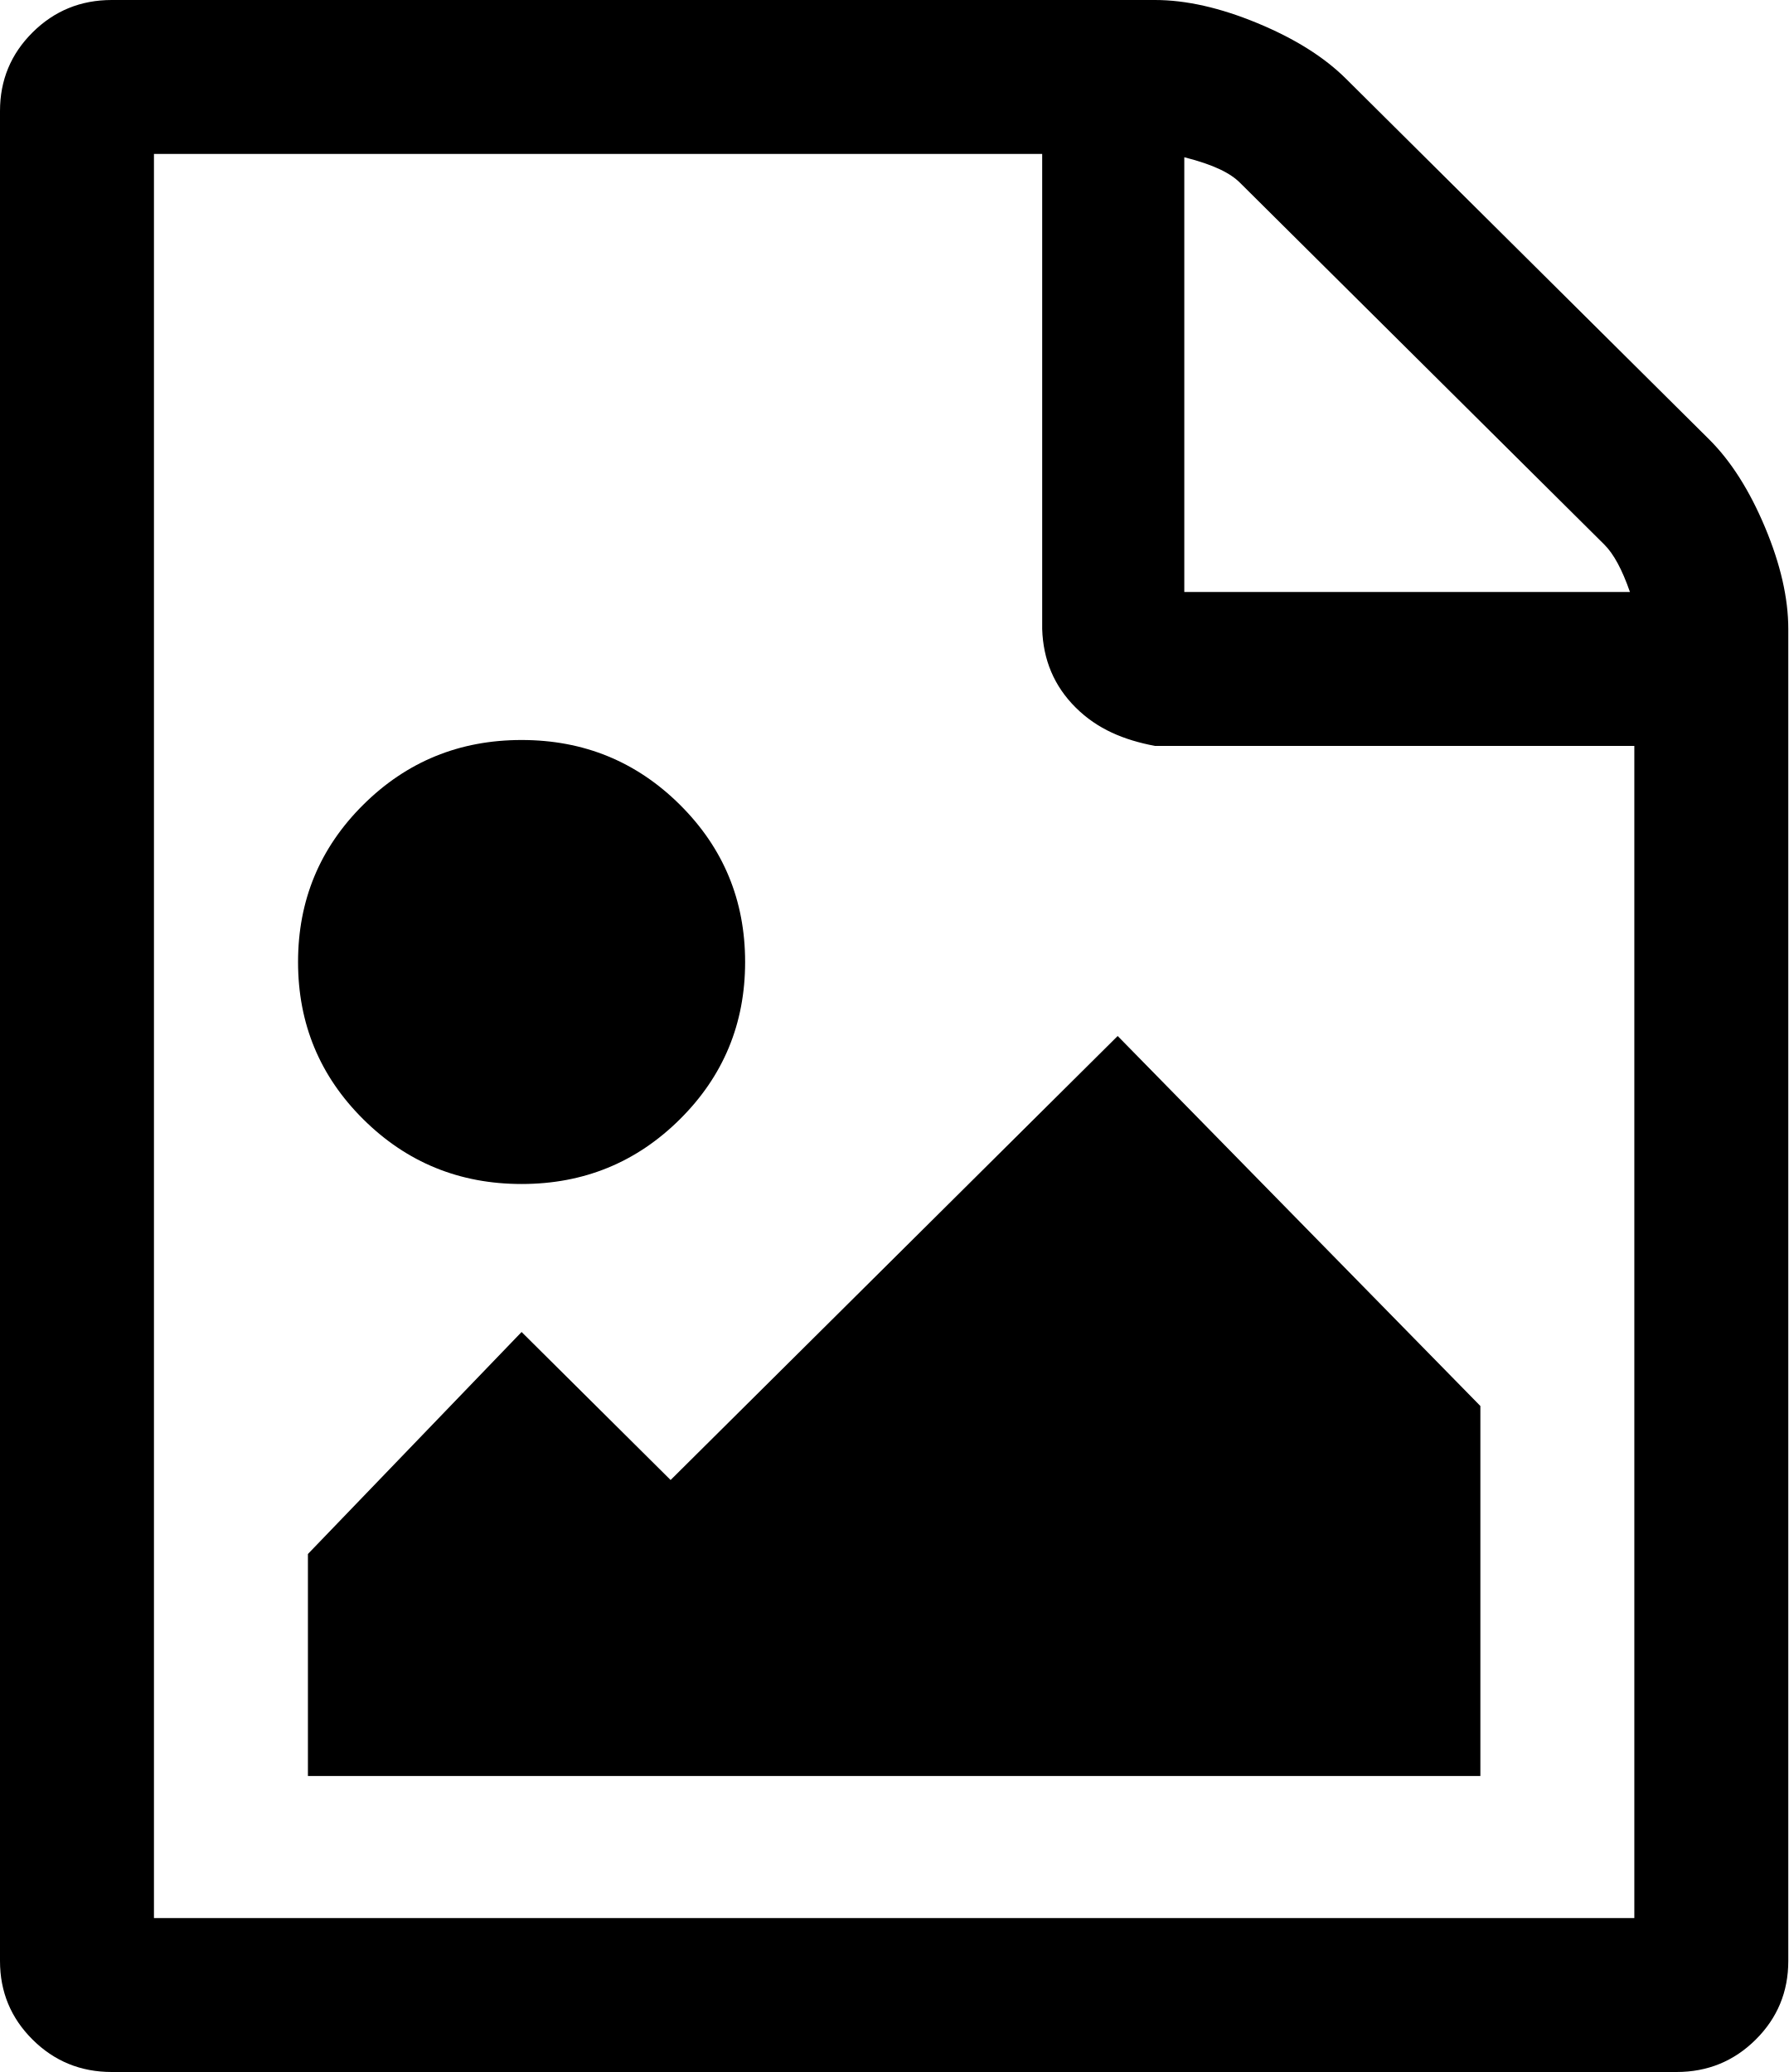
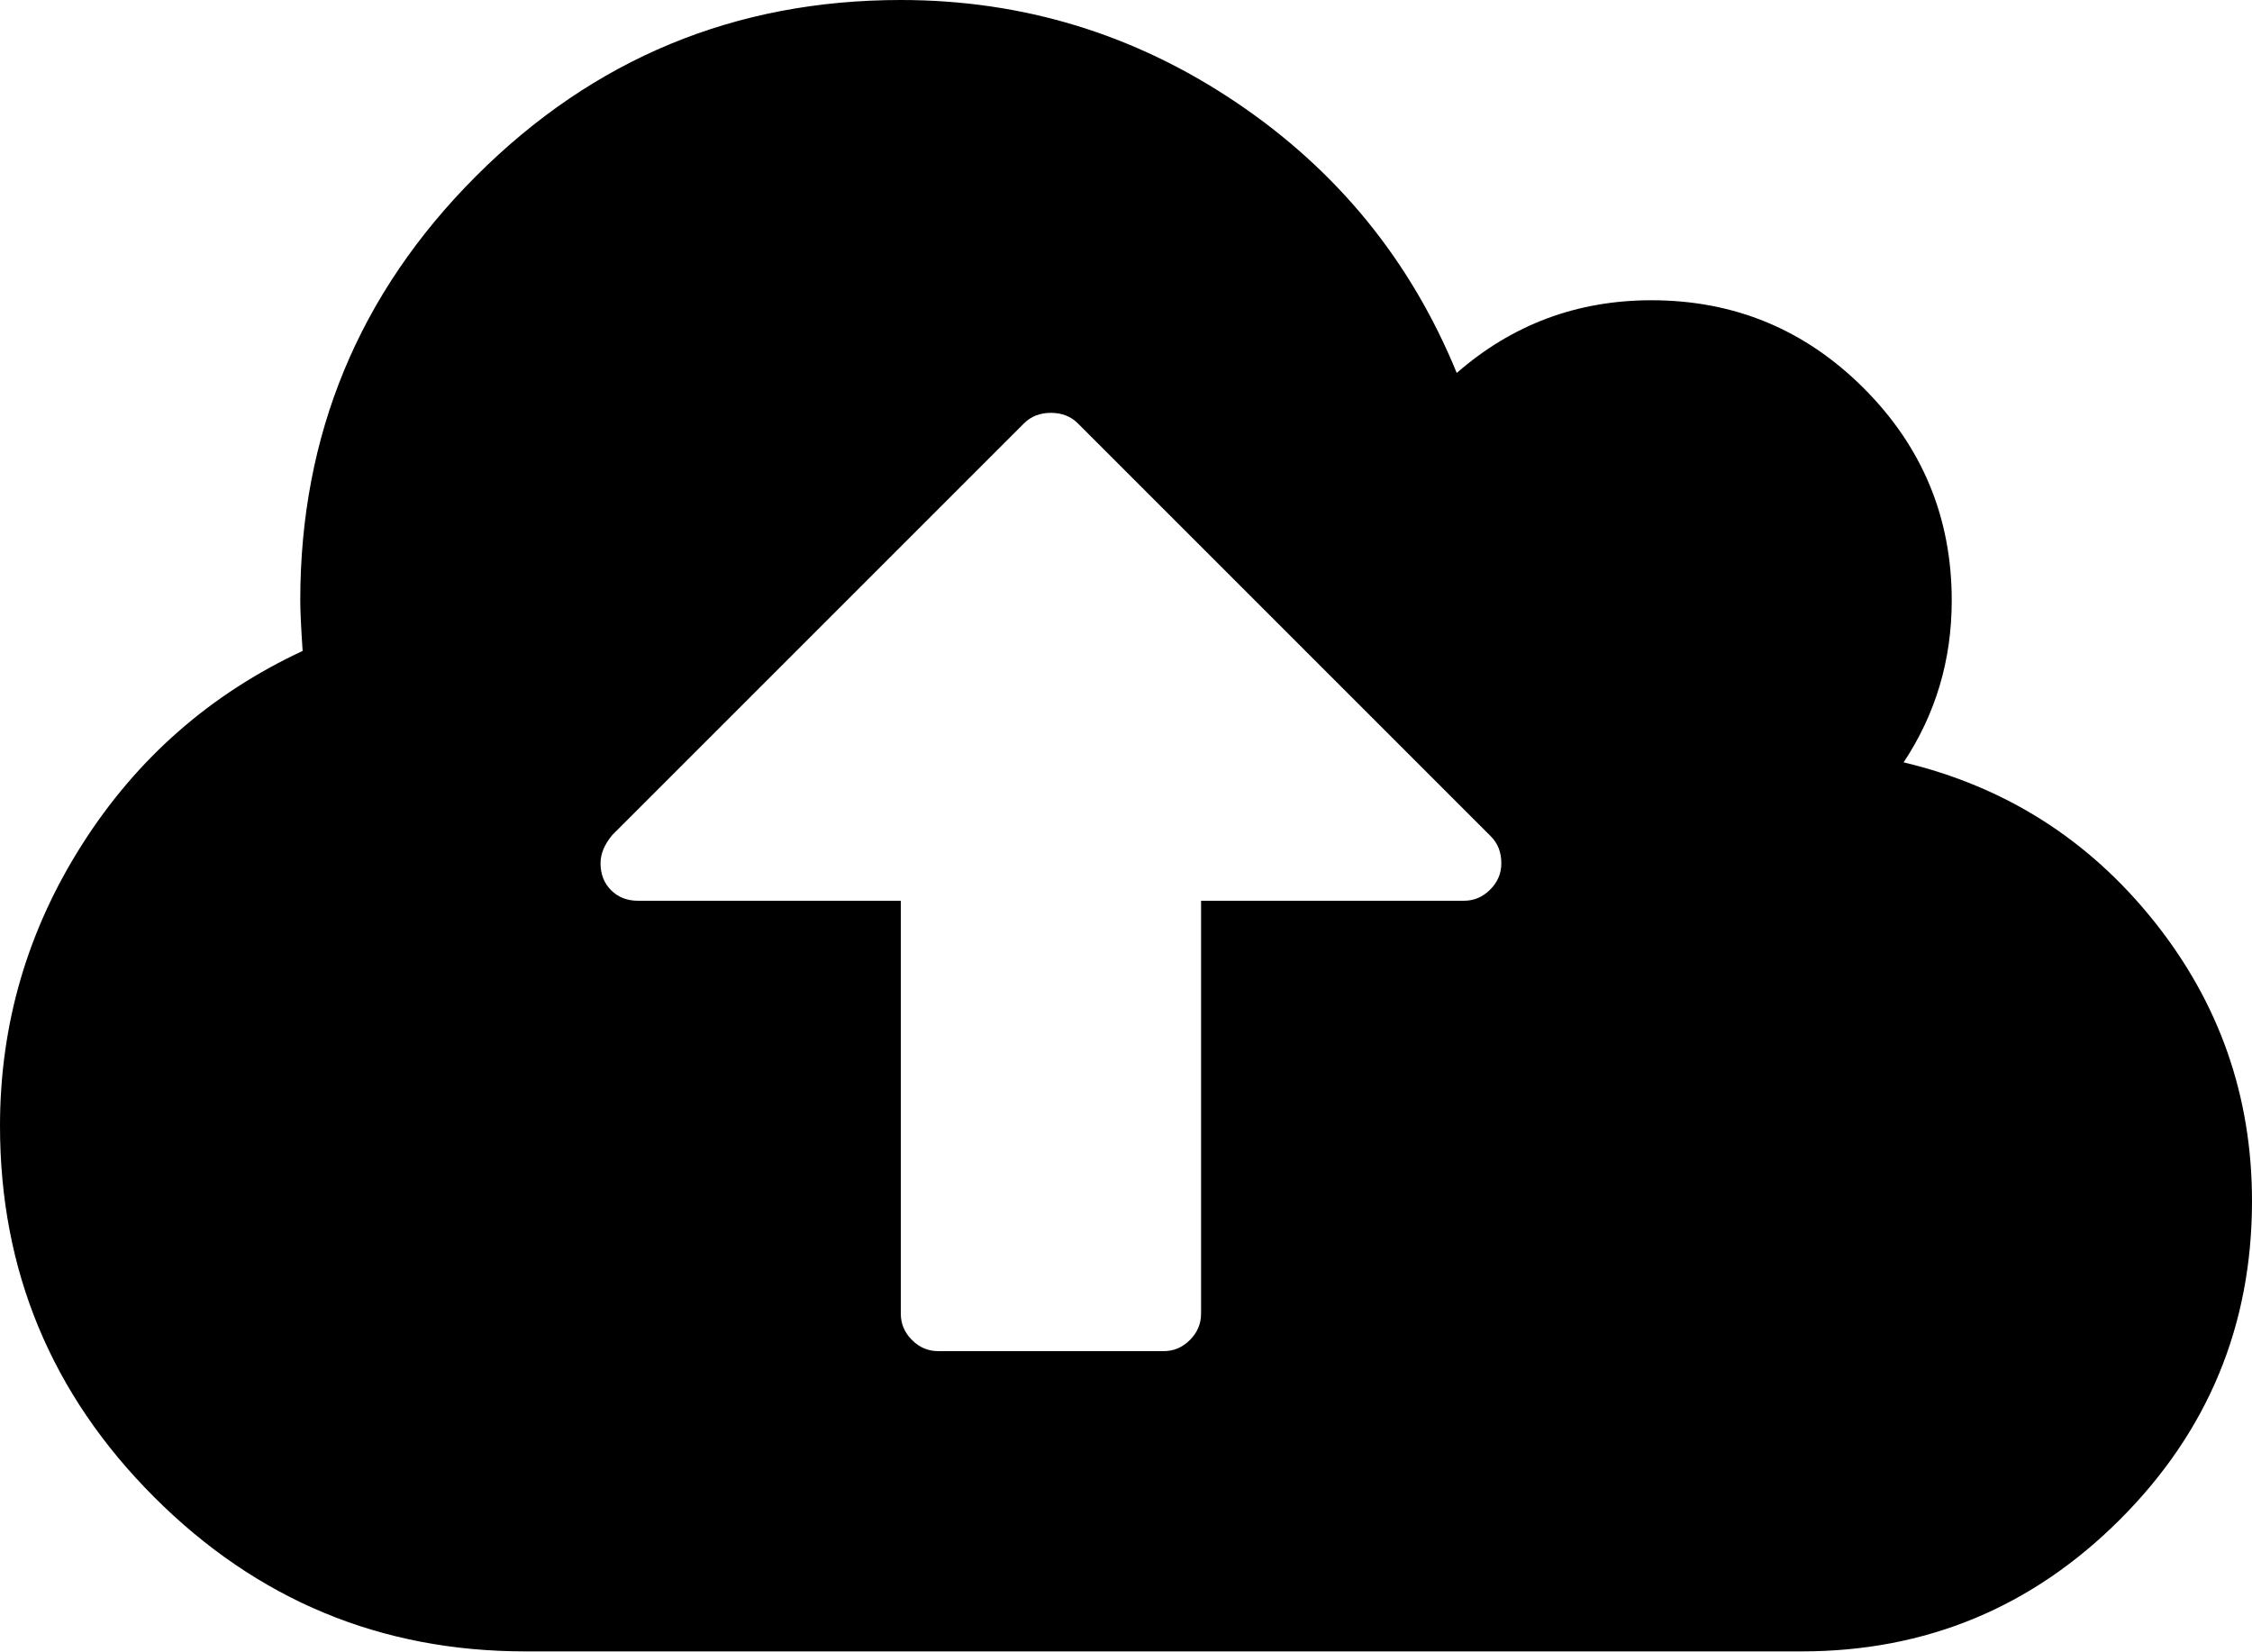
- <svg xmlns="http://www.w3.org/2000/svg" version="1.1" width="151px" height="175px">
-   <g transform="matrix(1 0 0 1 -120 -184 )">
-     <path d="M 113.643 6.641  L 144.315 37.109  C 146.15 38.932  147.723 41.406  149.034 44.531  C 150.345 47.656  151 50.521  151 53.125  L 151 165.625  C 151 168.229  150.082 170.443  148.247 172.266  C 146.412 174.089  144.184 175  141.562 175  L 9.438 175  C 6.816 175  4.588 174.089  2.753 172.266  C 0.918 170.443  0 168.229  0 165.625  L 0 9.375  C 0 6.771  0.918 4.557  2.753 2.734  C 4.588 0.911  6.816 0  9.438 0  L 97.521 0  C 100.142 0  103.026 0.651  106.172 1.953  C 109.318 3.255  111.808 4.818  113.643 6.641  Z M 104.697 15.43  C 103.911 14.648  102.567 13.932  100 13.281  L 100 50  L 137.63 50  C 136.975 48.112  136.254 46.777  135.467 45.996  L 104.697 15.43  Z M 13 162  L 138 162  L 138 63  L 97.521 63  C 94.899 62.5  92.671 61.589  90.836 59.766  C 89.001 57.943  88.083 55.729  88 53.125  L 88 13  L 13 13  L 13 162  Z M 94.375 87.5  L 125 118.75  L 125 150  L 26 150  L 26 131.25  L 44.042 112.5  L 56.625 125  L 94.375 87.5  Z M 57.411 94.531  C 53.741 98.177  49.285 100  44.042 100  C 38.799 100  34.342 98.177  30.672 94.531  C 27.002 90.885  25.167 86.458  25.167 81.25  C 25.167 76.042  27.002 71.615  30.672 67.969  C 34.342 64.323  38.799 62.5  44.042 62.5  C 49.285 62.5  53.741 64.323  57.411 67.969  C 61.082 71.615  62.917 76.042  62.917 81.25  C 62.917 86.458  61.082 90.885  57.411 94.531  Z " fill-rule="nonzero" fill="#000000" stroke="none" transform="matrix(1 0 0 1 120 184 )" />
+ <svg xmlns="http://www.w3.org/2000/svg" version="1.1" width="45px" height="33px">
+   <g transform="matrix(1 0 0 1 -294 -457 )">
+     <path d="M 29.777 17.777  C 29.926 17.629  30 17.453  30 17.25  C 30 17.031  29.93 16.852  29.789 16.711  L 21.539 8.461  C 21.398 8.32  21.219 8.25  21 8.25  C 20.781 8.25  20.602 8.32  20.461 8.461  L 12.234 16.687  C 12.078 16.875  12 17.062  12 17.25  C 12 17.469  12.07 17.648  12.211 17.789  C 12.352 17.93  12.531 18  12.75 18  L 18 18  L 18 26.25  C 18 26.453  18.074 26.629  18.223 26.777  C 18.371 26.926  18.547 27  18.75 27  L 23.25 27  C 23.453 27  23.629 26.926  23.777 26.777  C 23.926 26.629  24 26.453  24 26.25  L 24 18  L 29.25 18  C 29.453 18  29.629 17.926  29.777 17.777  Z M 43.043 18.41  C 44.348 20.043  45 21.906  45 24  C 45 26.484  44.121 28.605  42.363 30.363  C 40.605 32.121  38.484 33  36 33  L 10.5 33  C 7.609 33  5.137 31.973  3.082 29.918  C 1.027 27.863  0 25.391  0 22.5  C 0 20.469  0.547 18.594  1.641 16.875  C 2.734 15.156  4.203 13.867  6.047 13.008  C 6.016 12.539  6 12.203  6 12  C 6 8.687  7.172 5.859  9.516 3.516  C 11.859 1.172  14.688 0  18 0  C 20.438 0  22.668 0.68  24.691 2.039  C 26.715 3.398  28.188 5.203  29.109 7.453  C 30.219 6.484  31.516 6  33 6  C 34.656 6  36.07 6.586  37.242 7.758  C 38.414 8.93  39 10.344  39 12  C 39 13.187  38.68 14.266  38.039 15.234  C 40.07 15.719  41.738 16.777  43.043 18.41  Z " fill-rule="nonzero" fill="#000000" stroke="none" transform="matrix(1 0 0 1 294 457 )" />
  </g>
</svg>
